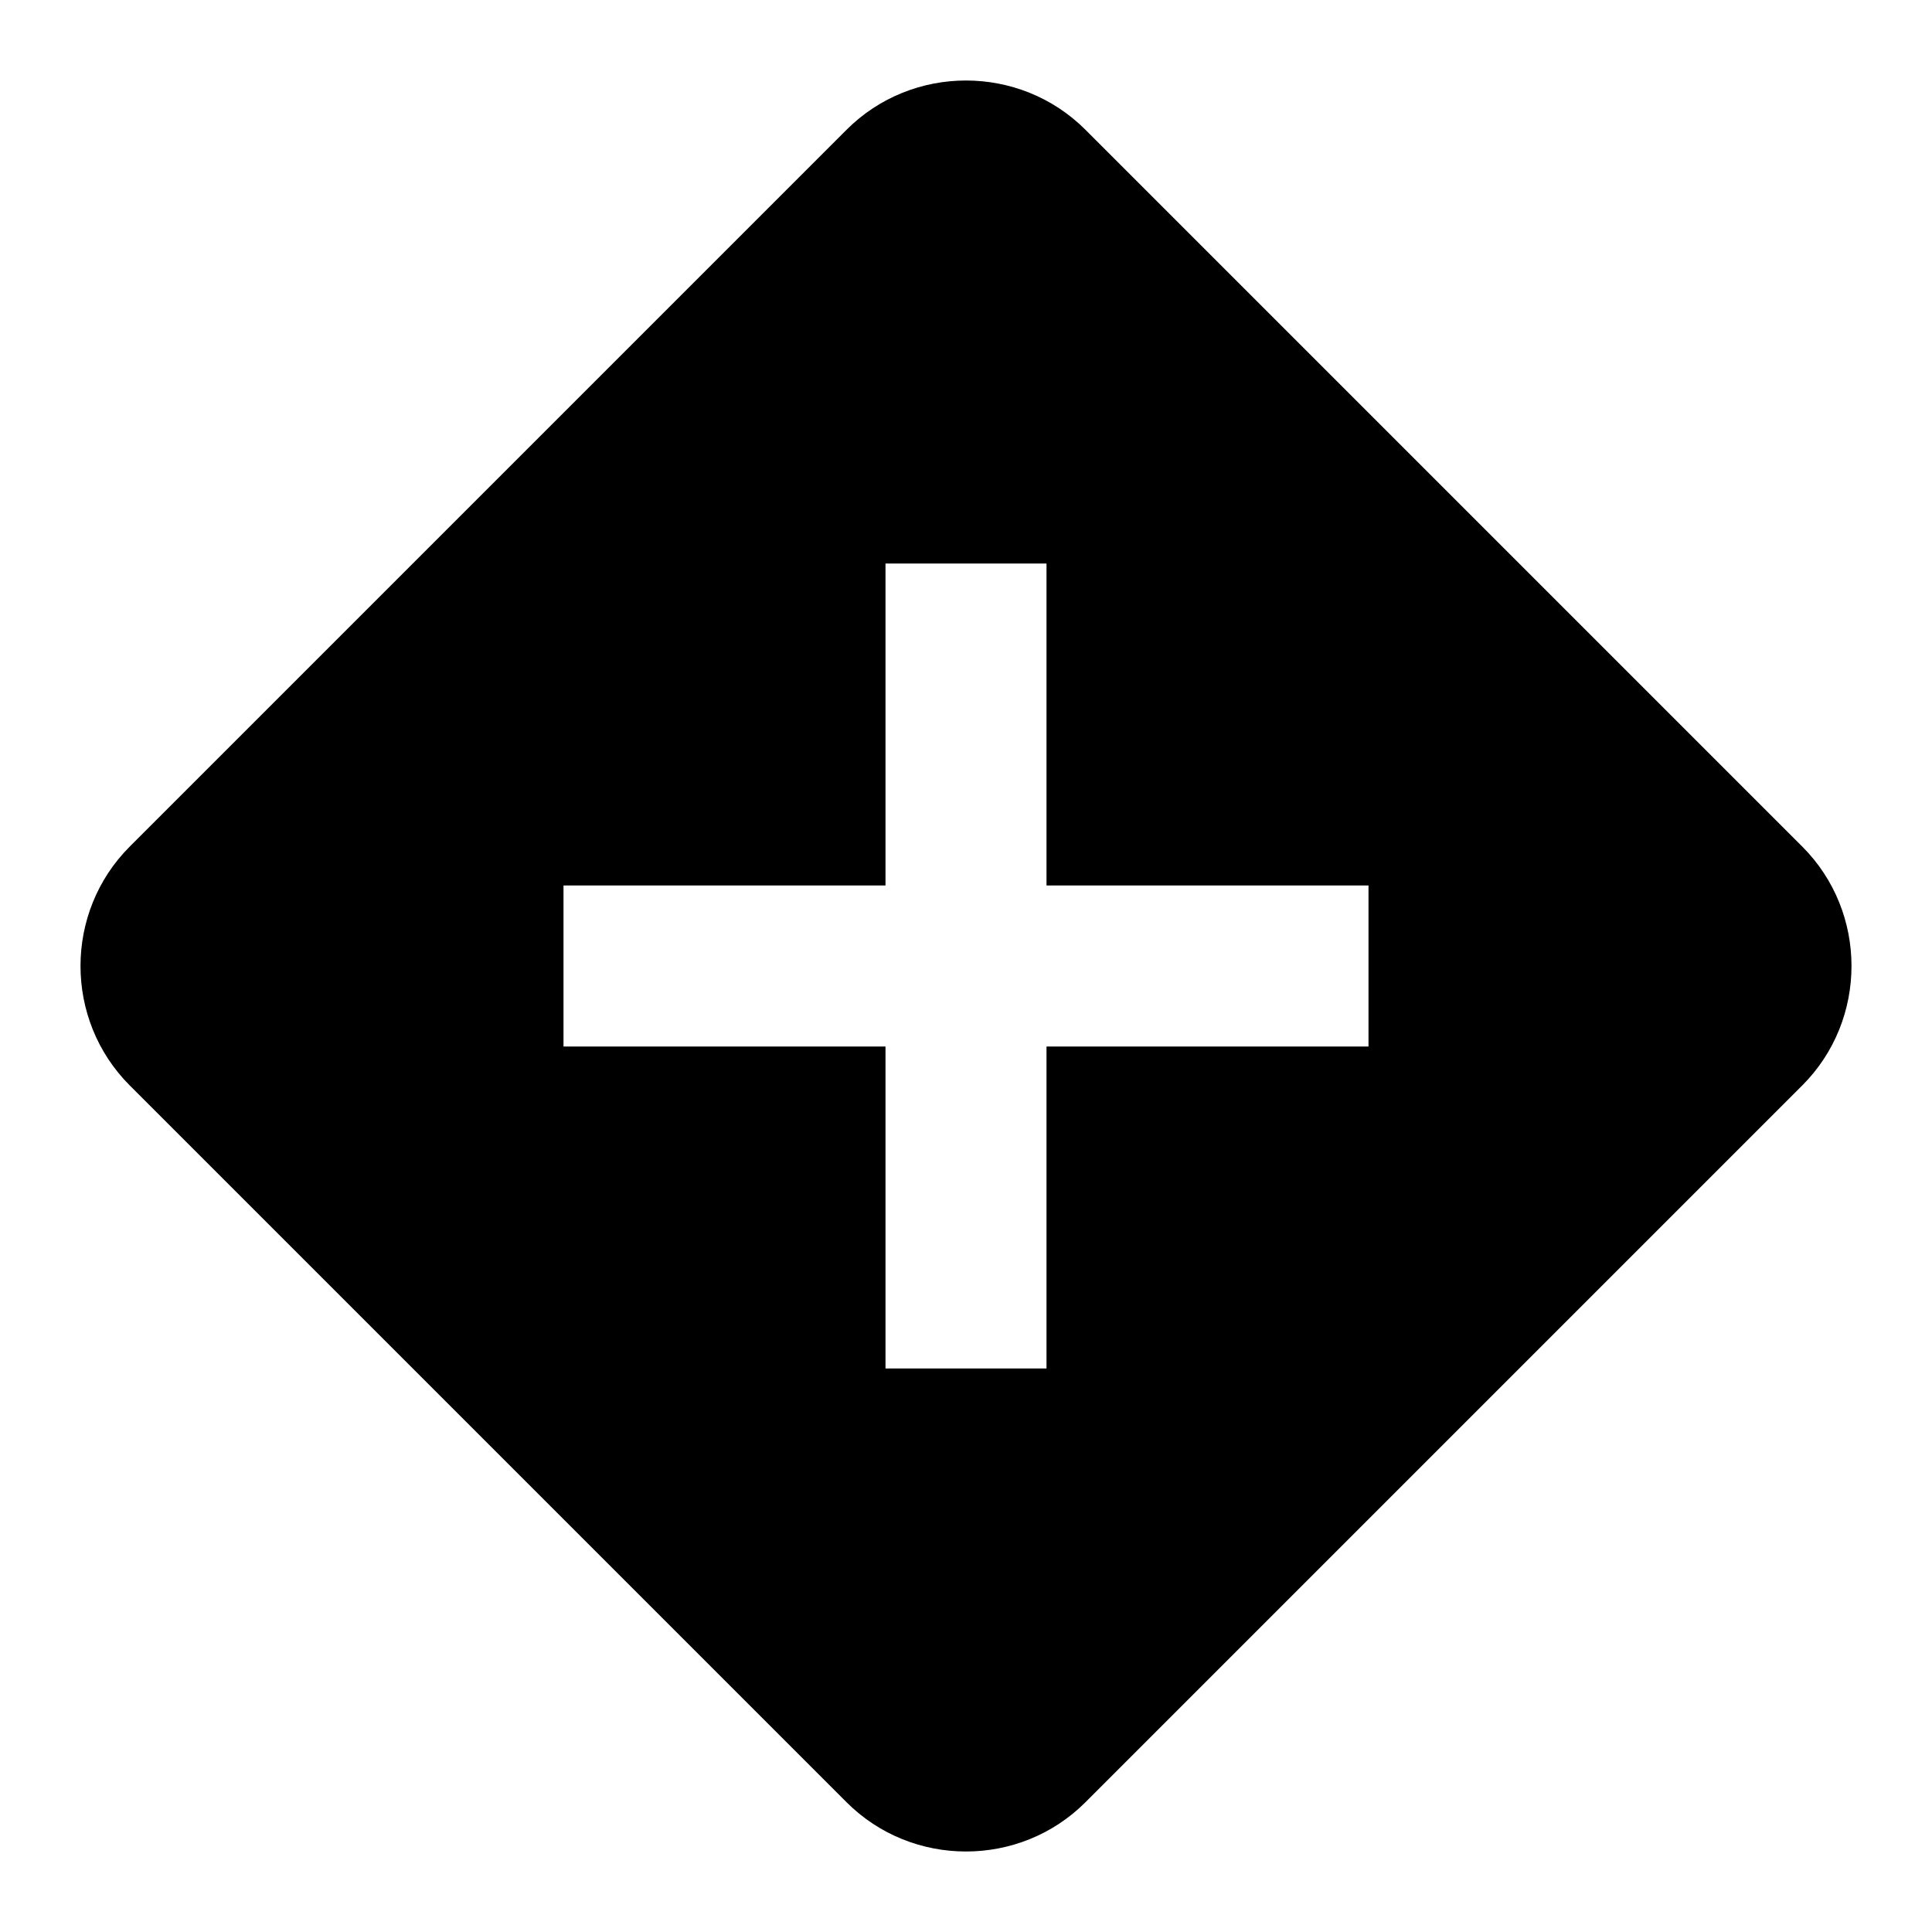
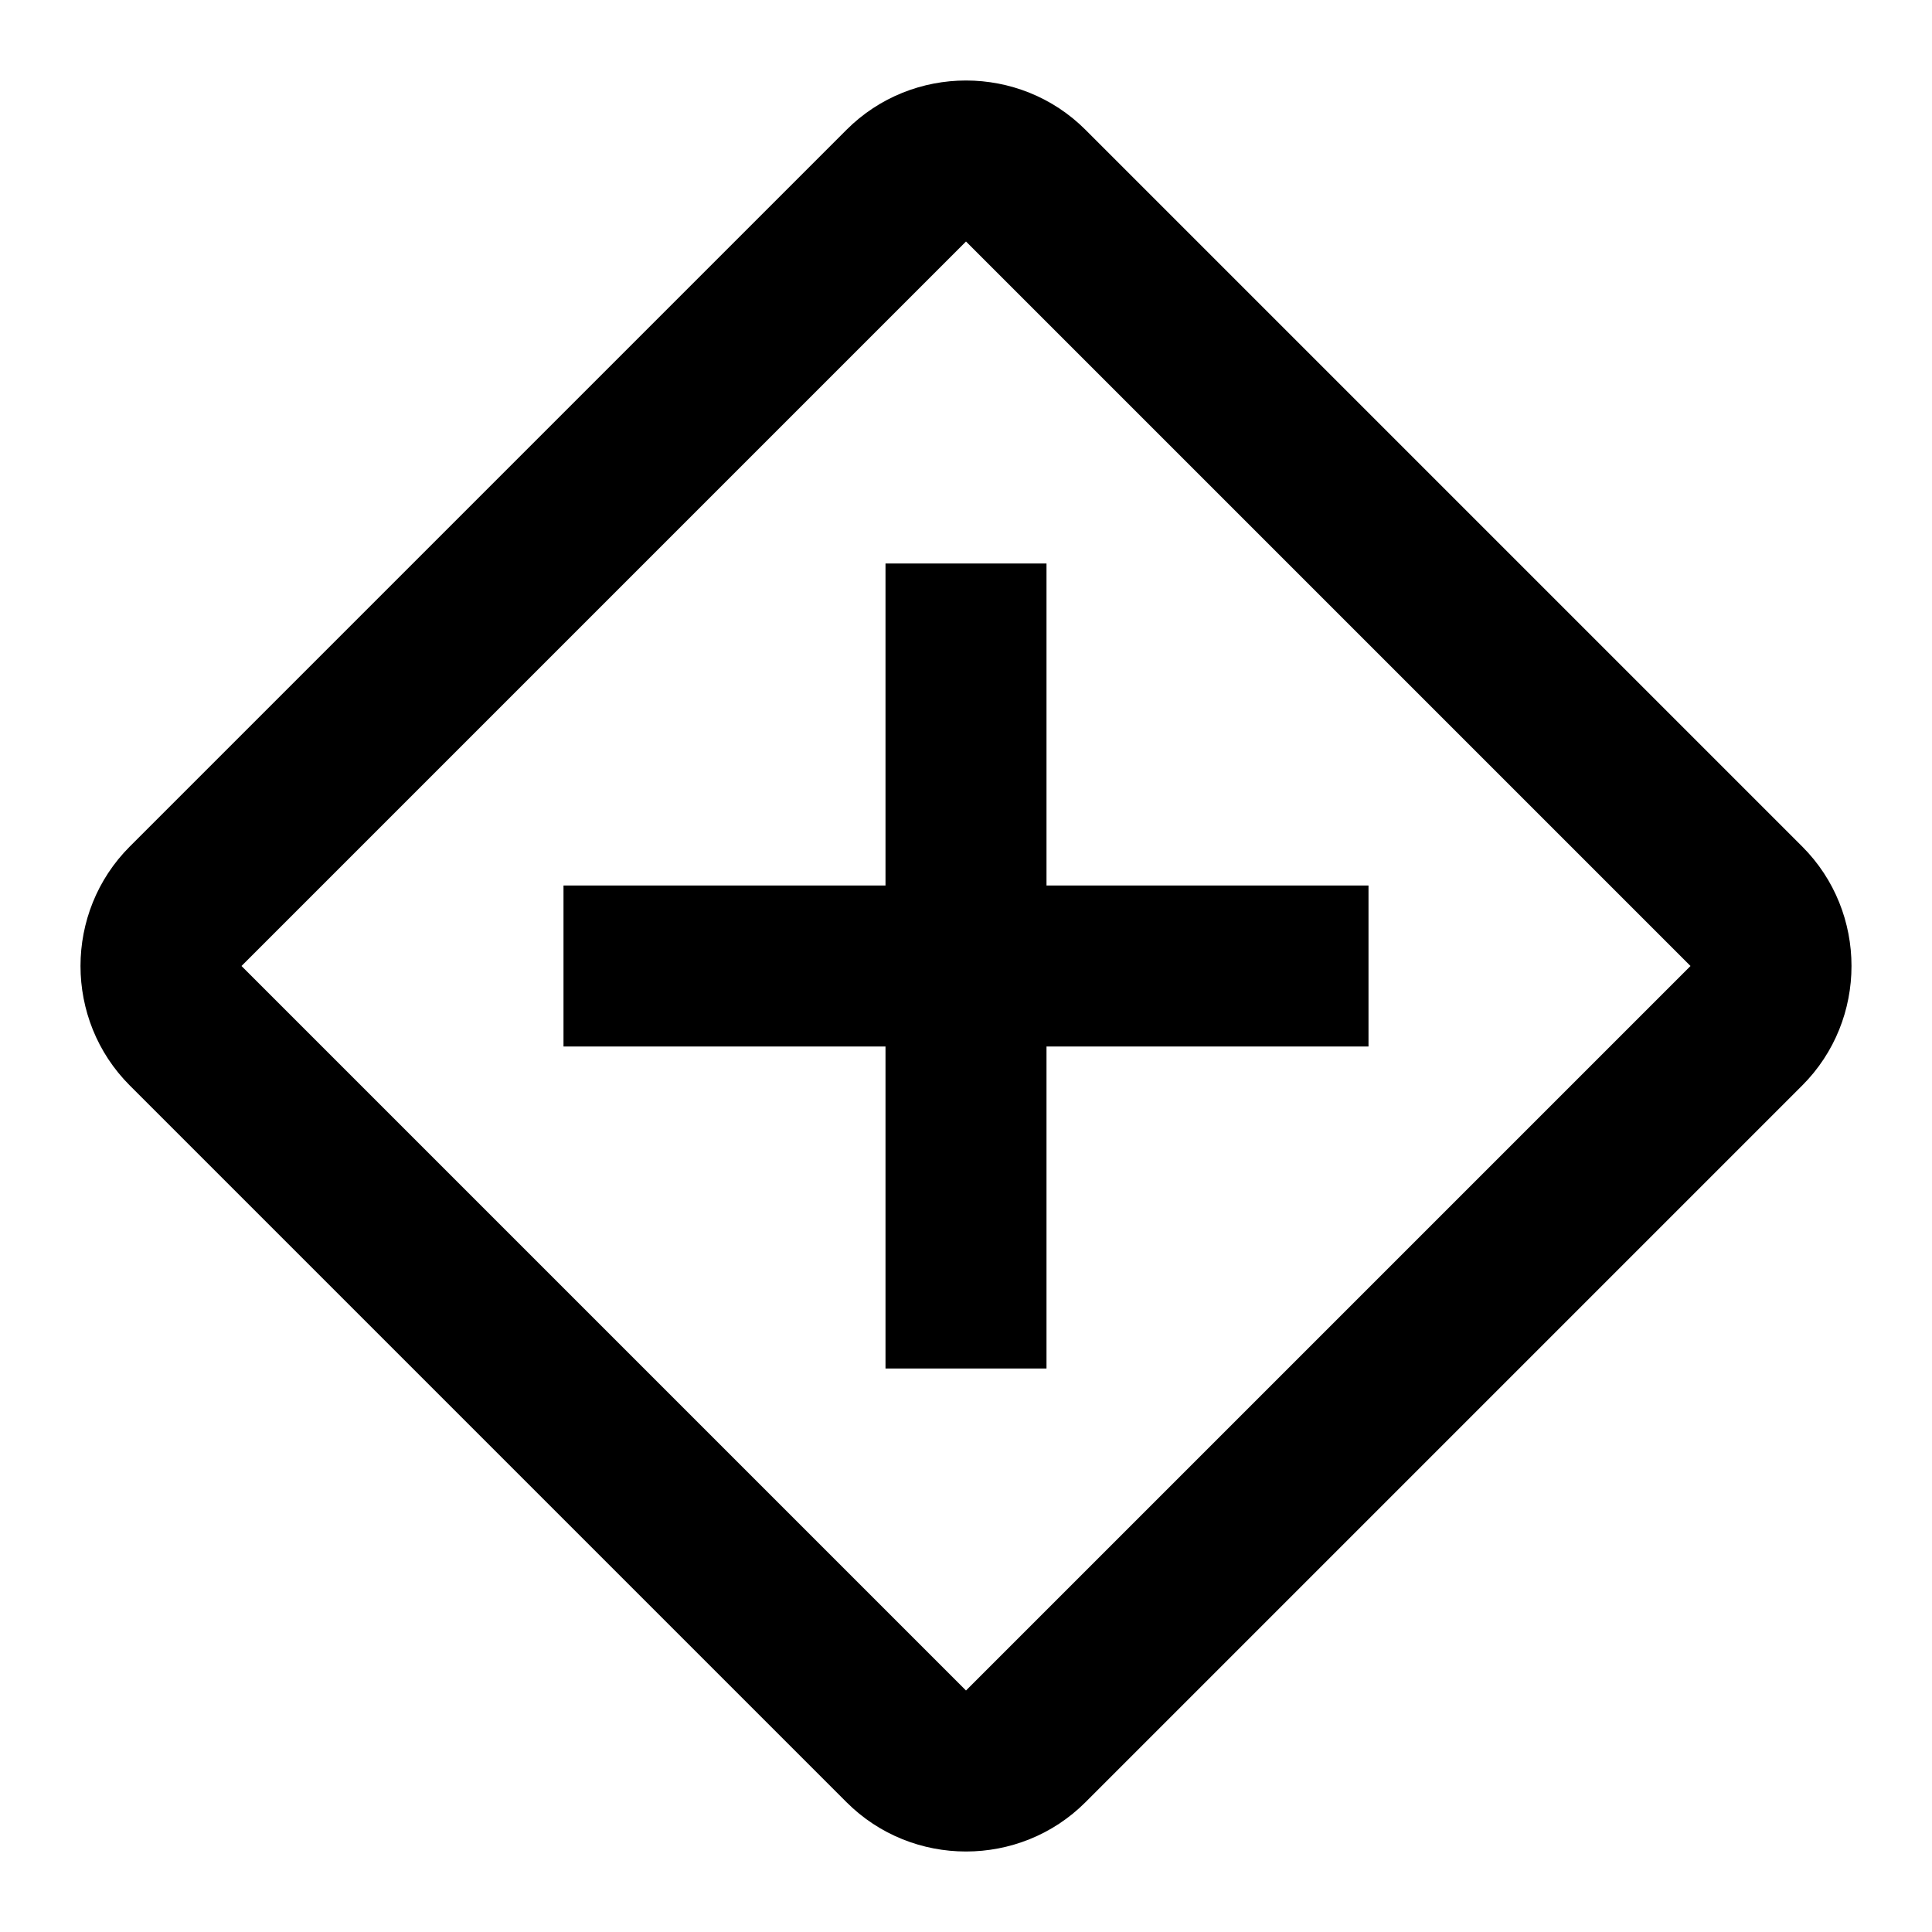
<svg xmlns="http://www.w3.org/2000/svg" width="24" height="24" viewBox="0 0 24 24">
-   <path fill-rule="evenodd" clip-rule="evenodd" d="M1.612 10.516L10.516 1.612C11.332 0.796 12.668 0.796 13.484 1.612L22.388 10.516C23.204 11.332 23.204 12.668 22.388 13.484L13.484 22.388C12.668 23.204 11.332 23.204 10.516 22.388L1.612 13.484C0.796 12.668 0.796 11.332 1.612 10.516ZM13 7H11V11H7V13H11V17H13V13H17V11H13V7Z" fill="currentColor" />
+   <path d="M11 7H13V11H17V13H13V17H11V13H7V11H11V7Z" fill="currentColor" />
+   <path fill-rule="evenodd" clip-rule="evenodd" d="M1.612 10.516L10.516 1.612C11.332 0.796 12.668 0.796 13.484 1.612L22.388 10.516C23.204 11.332 23.204 12.668 22.388 13.484L13.484 22.388C12.668 23.204 11.332 23.204 10.516 22.388L1.612 13.484C0.796 12.668 0.796 11.332 1.612 10.516ZM12 3L3 12L12 21L21 12L12 3Z" fill="currentColor" />
</svg>
